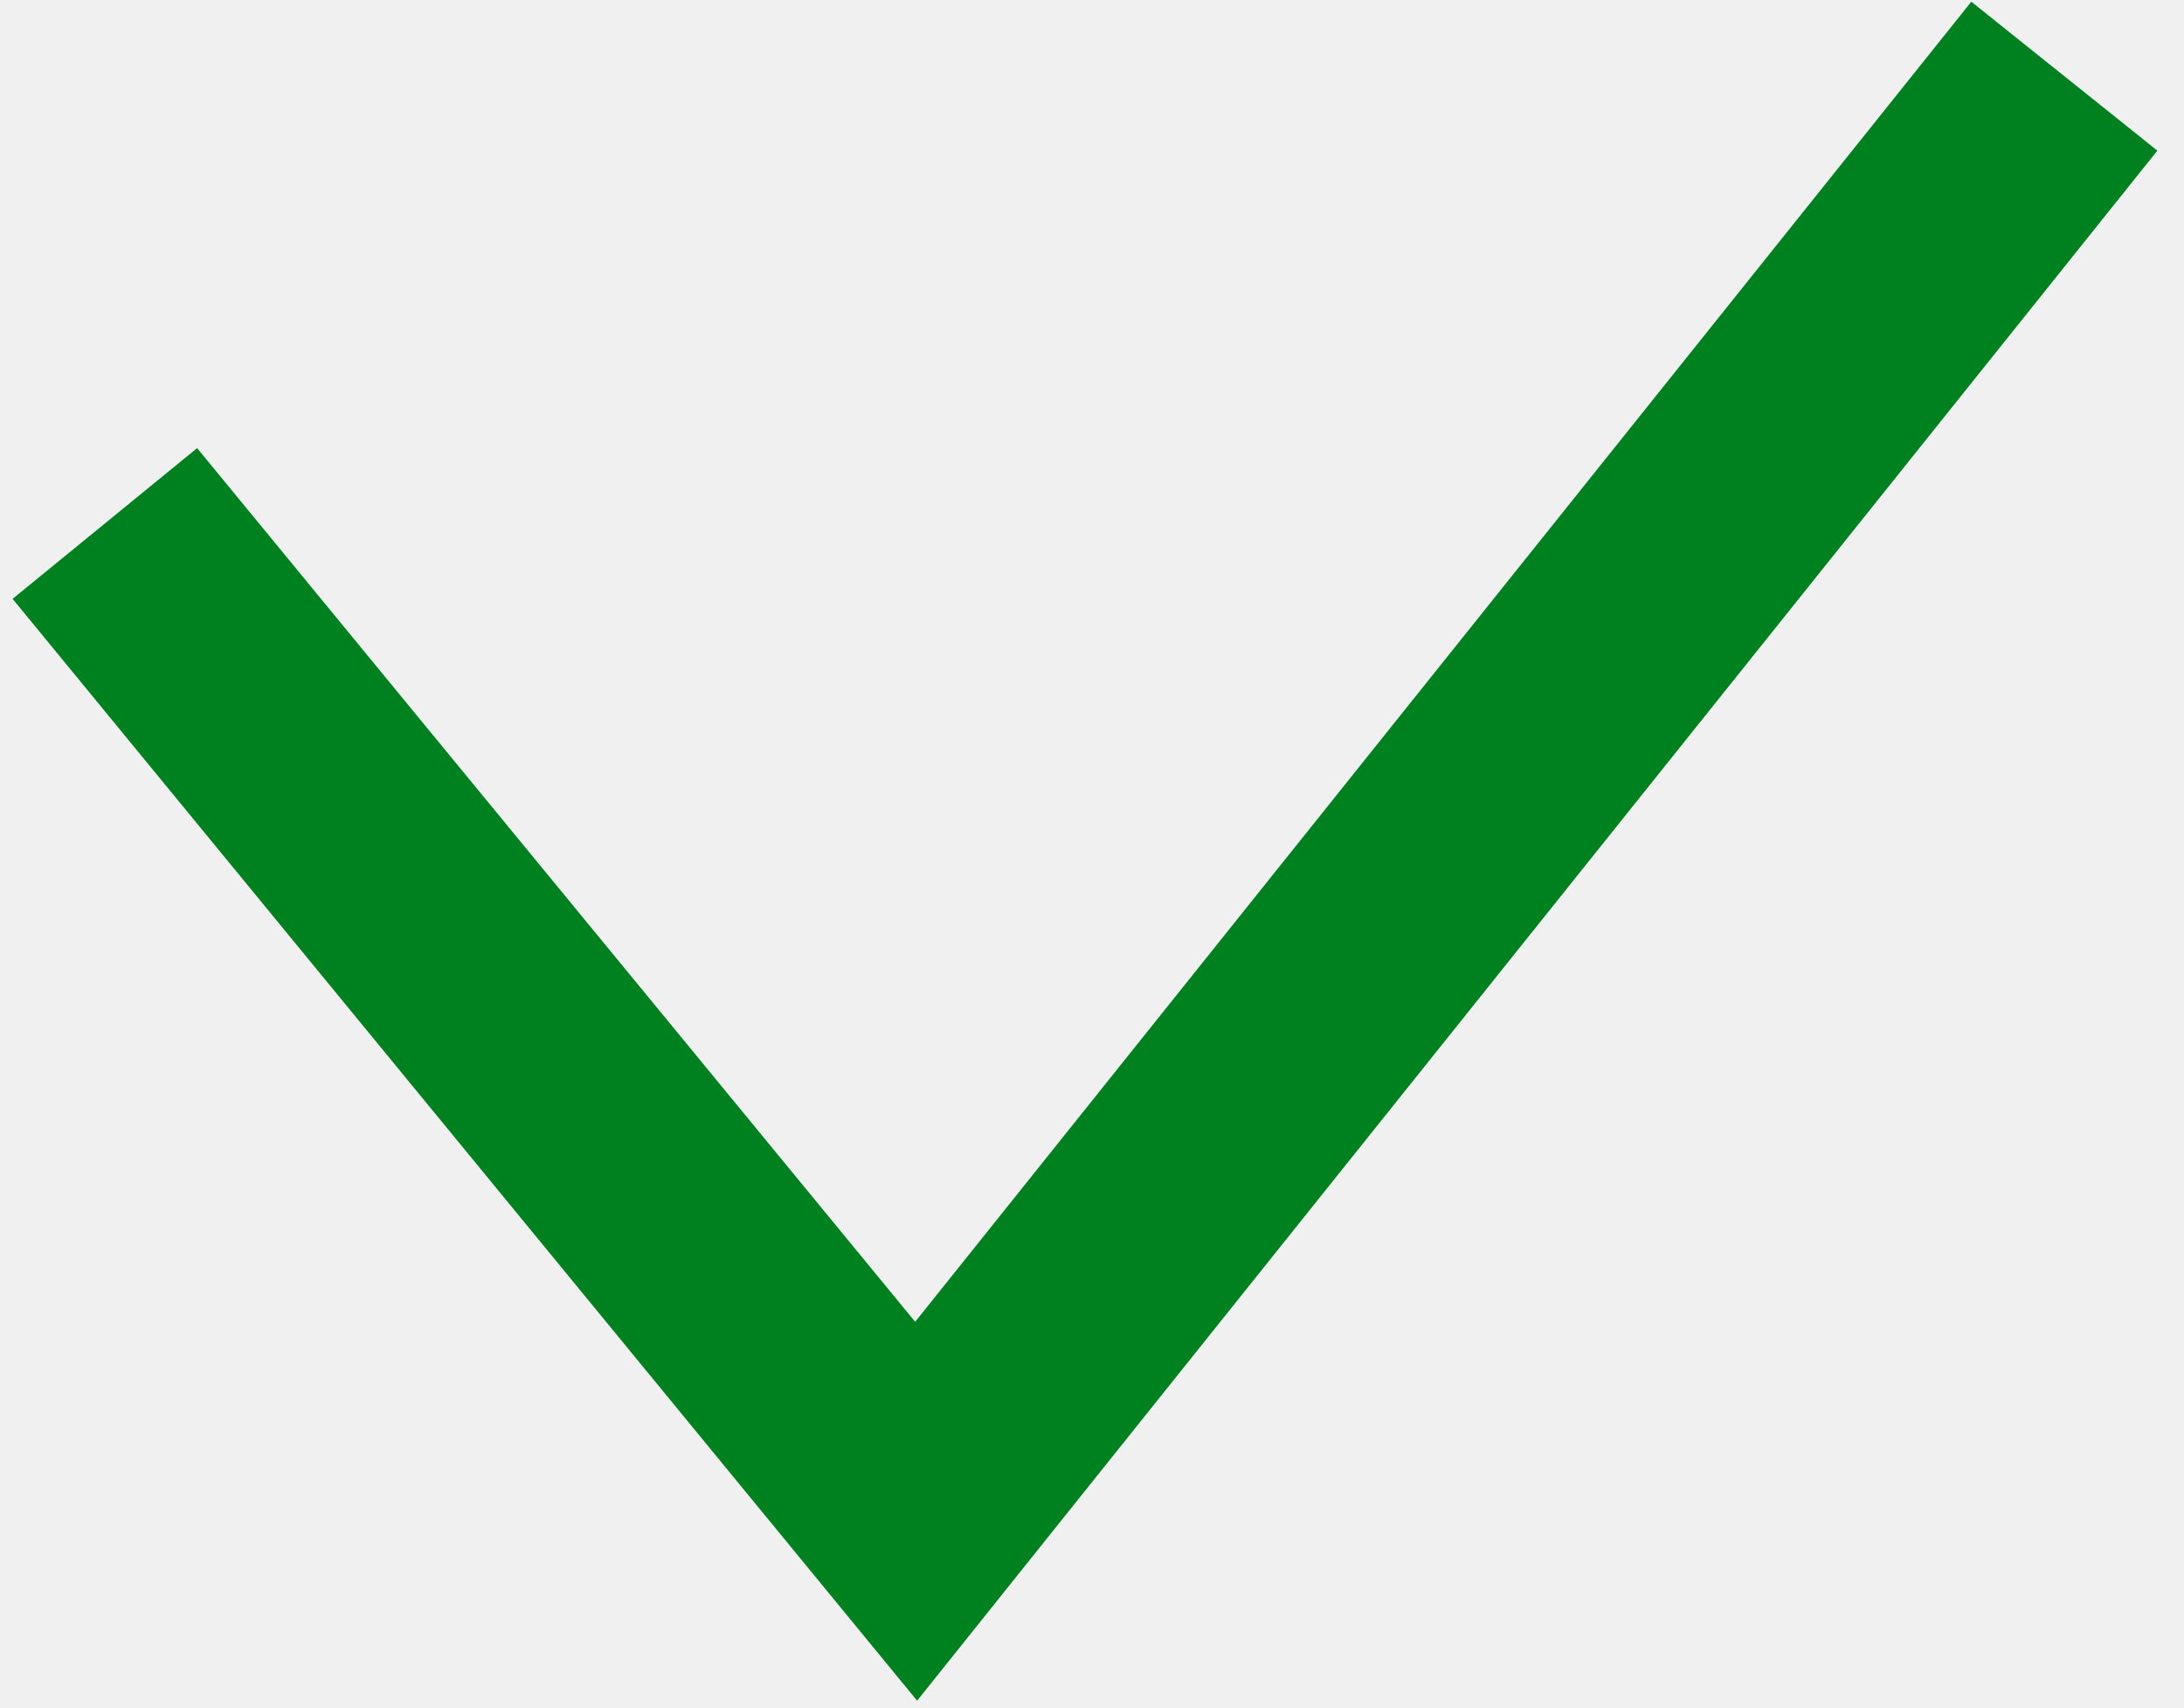
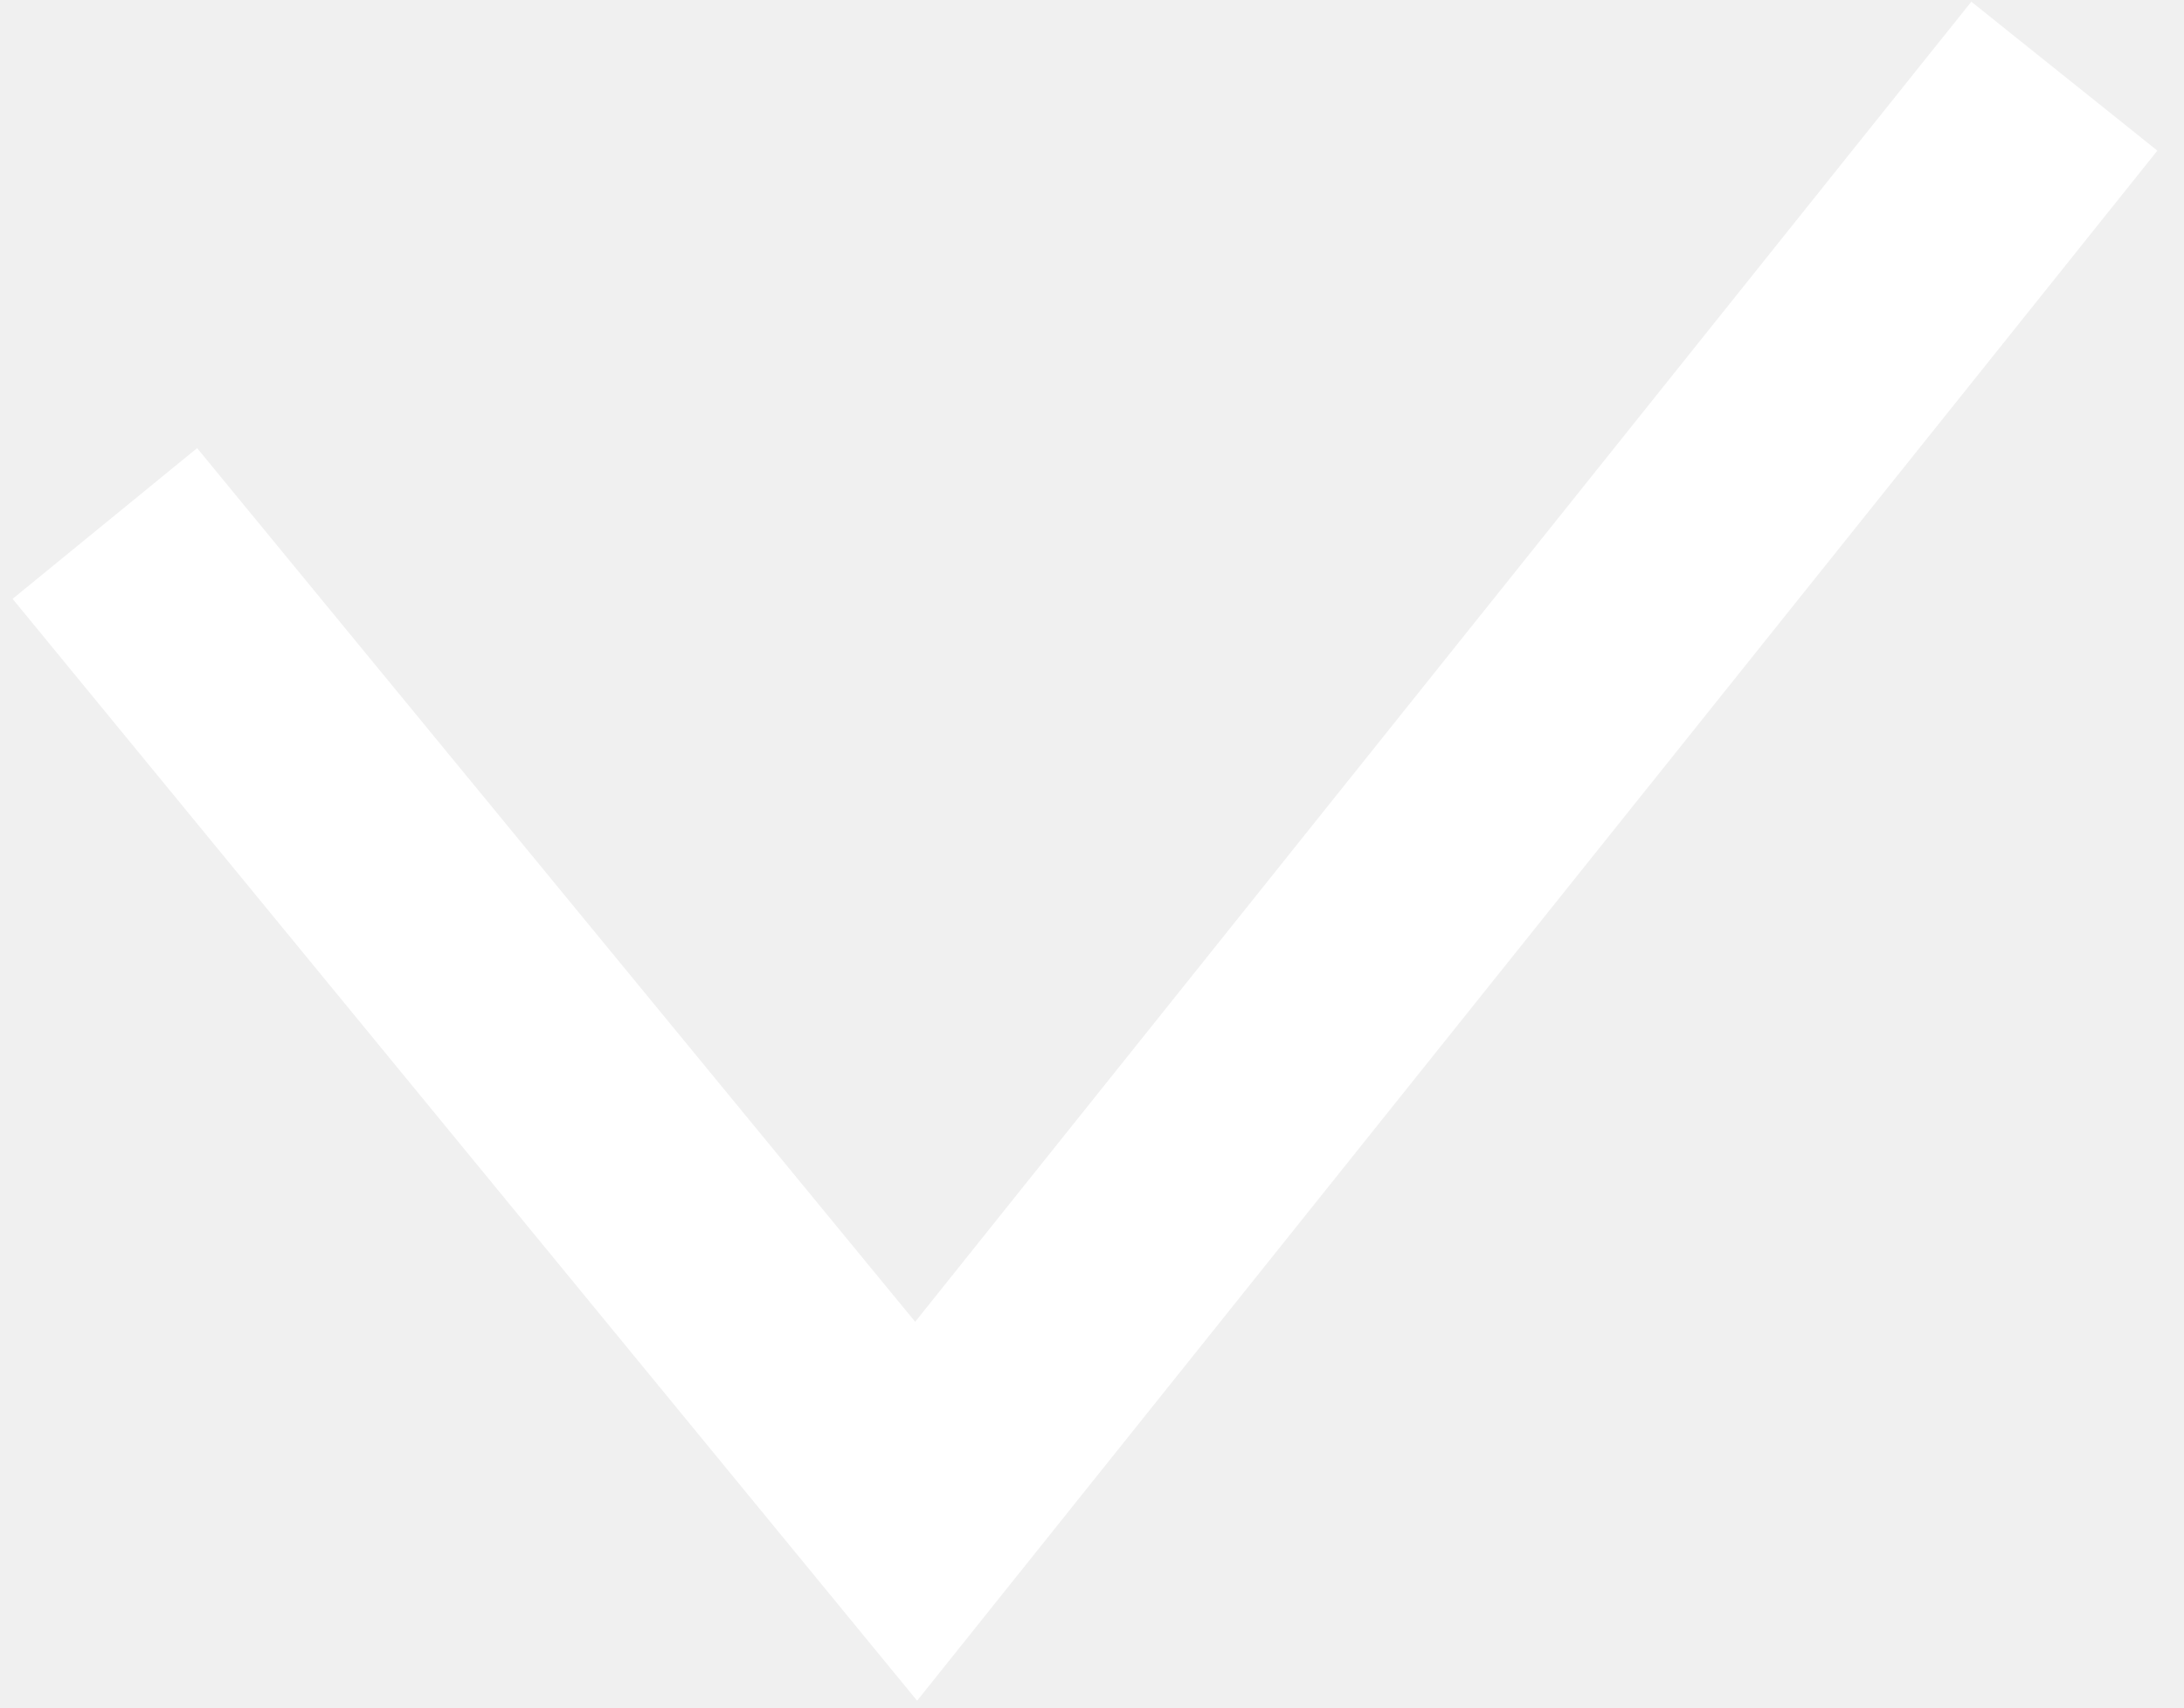
<svg xmlns="http://www.w3.org/2000/svg" width="55" height="43" viewBox="0 0 55 43" fill="none">
-   <path d="M49.644 0.043L23.047 33.285L4.964 11.284L0.317 15.08L23.096 42.826L54.329 3.793L49.644 0.043Z" fill="#00811F" />
+   <path d="M49.644 0.043L23.047 33.285L4.964 11.284L0.317 15.08L23.096 42.826L54.329 3.793L49.644 0.043Z" fill="#FFF" />
</svg>
